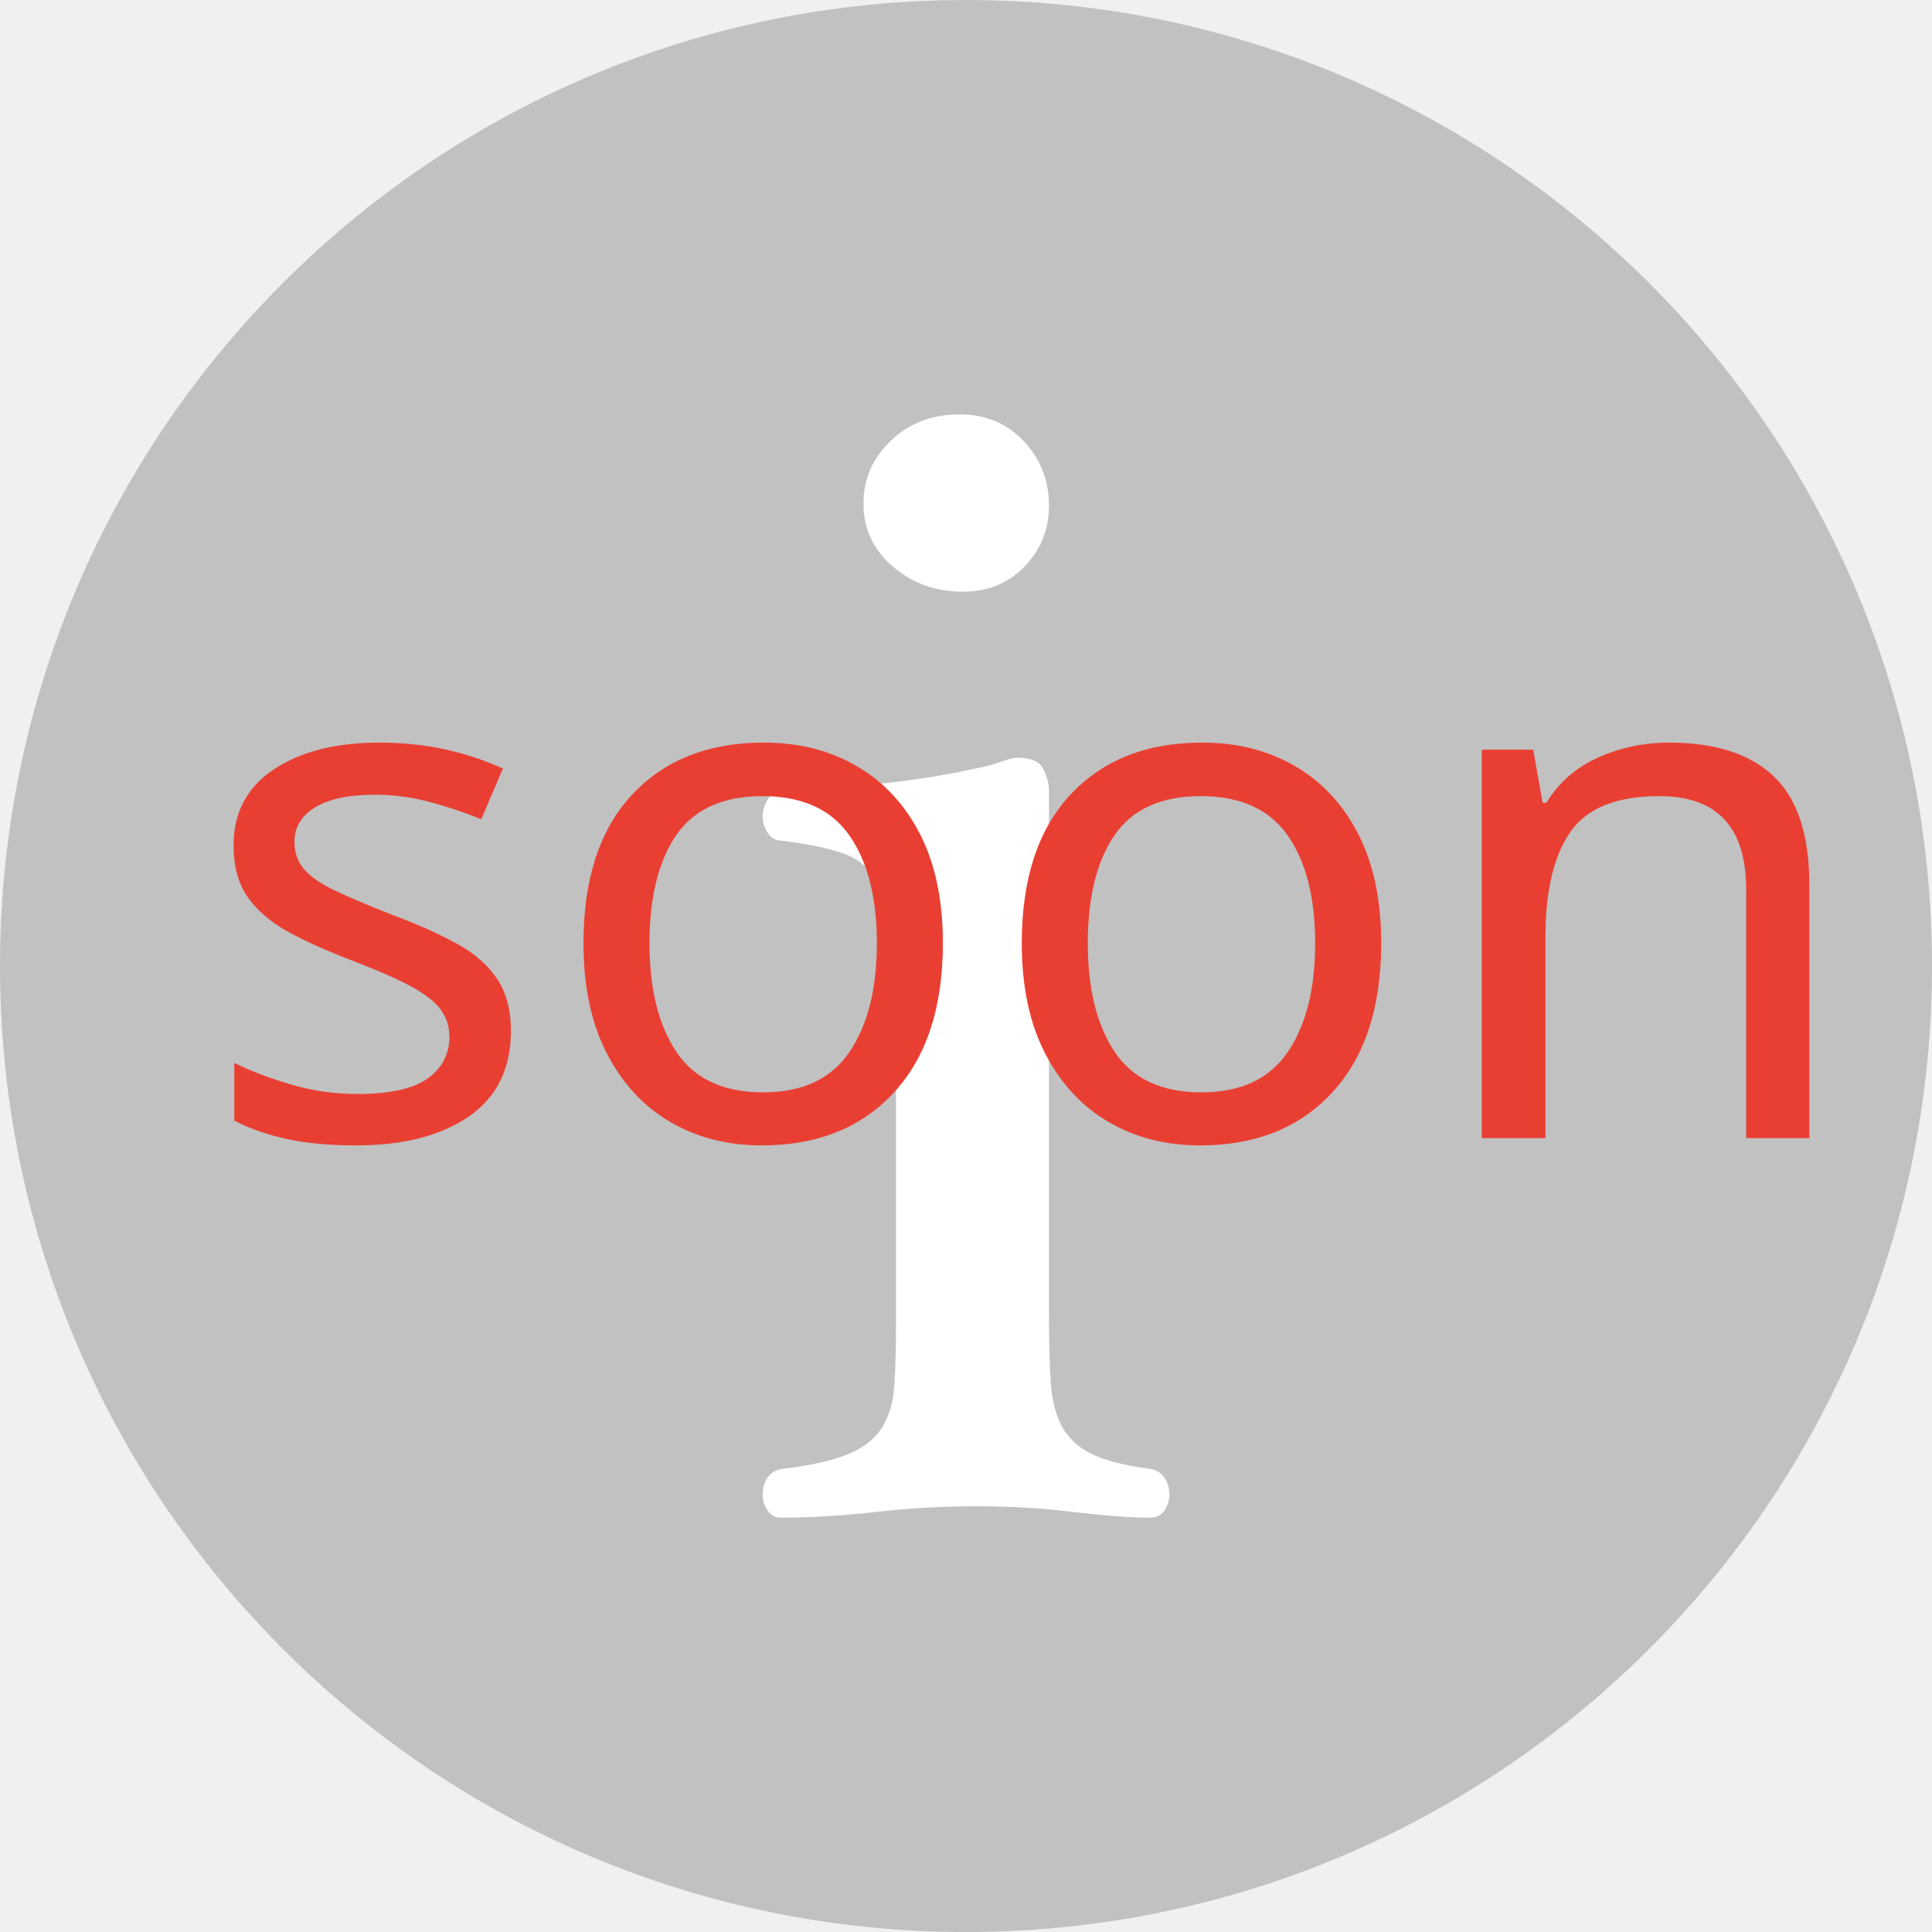
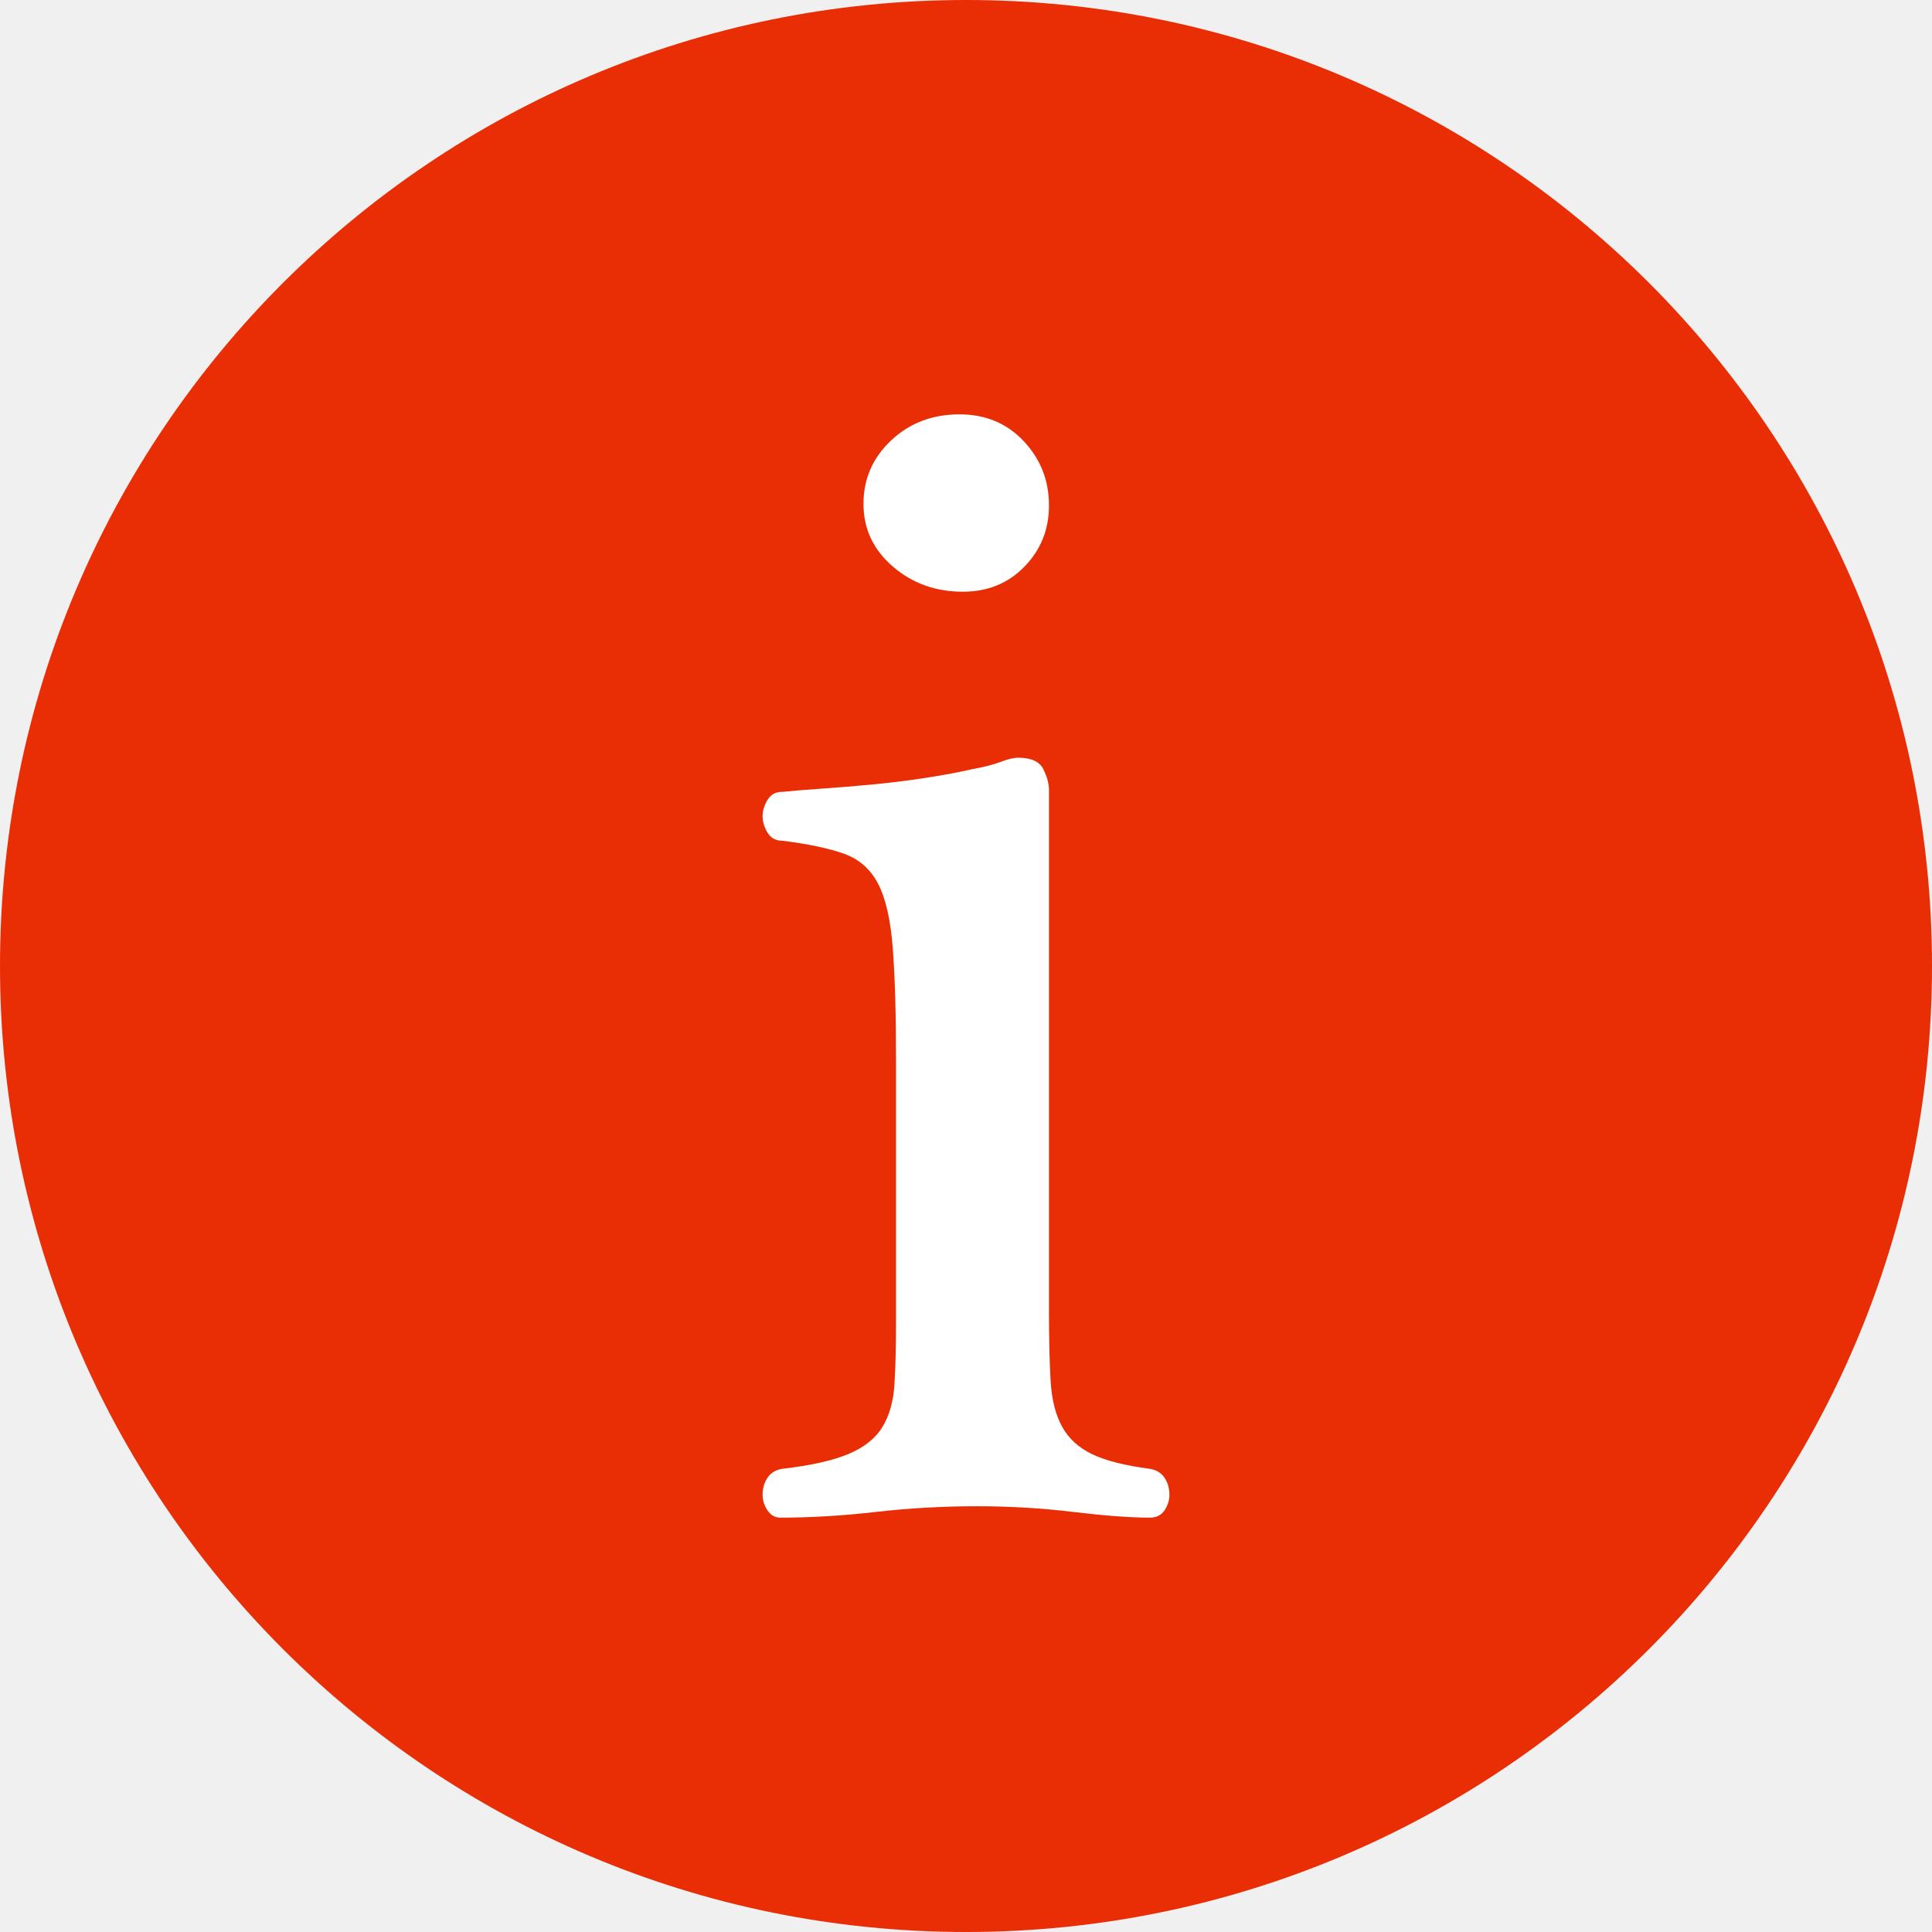
<svg xmlns="http://www.w3.org/2000/svg" width="100%" height="100%" viewBox="0 0 128 128" version="1.1" xml:space="preserve" style="fill-rule:evenodd;clip-rule:evenodd;stroke-linejoin:round;stroke-miterlimit:1.414;">
  <g id="About">
    <g>
-       <circle cx="64" cy="64" r="64" style="fill:#c1c1c1;" />
+       <circle cx="64" cy="64" r="64" style="fill:#e92d05;" />
    </g>
    <path d="M69.498,86.964c0,1.797 0.036,3.306 0.108,4.528c0.072,1.222 0.324,2.228 0.755,3.019c0.431,0.79 1.096,1.401 1.994,1.832c0.899,0.432 2.175,0.755 3.828,0.971c0.431,0.072 0.754,0.269 0.97,0.593c0.216,0.323 0.323,0.7 0.323,1.132c0,0.359 -0.107,0.7 -0.323,1.024c-0.216,0.323 -0.539,0.485 -0.97,0.485c-1.294,0 -2.983,-0.126 -5.067,-0.377c-2.085,-0.252 -4.205,-0.378 -6.361,-0.378c-2.3,0 -4.546,0.126 -6.739,0.378c-2.192,0.251 -4.294,0.377 -6.306,0.377c-0.36,0 -0.647,-0.162 -0.863,-0.485c-0.216,-0.324 -0.323,-0.665 -0.323,-1.024c0,-0.432 0.107,-0.809 0.323,-1.132c0.216,-0.324 0.539,-0.521 0.97,-0.593c1.869,-0.216 3.325,-0.539 4.367,-0.971c1.042,-0.431 1.797,-1.024 2.264,-1.779c0.467,-0.754 0.736,-1.689 0.808,-2.803c0.072,-1.114 0.108,-2.497 0.108,-4.15l0,-17.358c0,-3.091 -0.072,-5.57 -0.215,-7.439c-0.144,-1.869 -0.468,-3.288 -0.971,-4.258c-0.503,-0.971 -1.258,-1.636 -2.264,-1.995c-1.006,-0.359 -2.372,-0.647 -4.097,-0.862c-0.431,0 -0.754,-0.18 -0.97,-0.54c-0.216,-0.359 -0.323,-0.718 -0.323,-1.078c0,-0.359 0.107,-0.718 0.323,-1.078c0.216,-0.359 0.539,-0.539 0.97,-0.539c0.719,-0.072 1.6,-0.144 2.642,-0.215c1.042,-0.072 2.138,-0.162 3.288,-0.27c1.15,-0.108 2.318,-0.251 3.504,-0.431c1.186,-0.18 2.246,-0.378 3.18,-0.593c0.791,-0.144 1.42,-0.306 1.887,-0.485c0.467,-0.18 0.844,-0.27 1.132,-0.27c0.862,0 1.419,0.252 1.671,0.755c0.252,0.503 0.377,0.97 0.377,1.401l0,34.608Zm-5.714,-47.761c-1.796,0 -3.342,-0.557 -4.635,-1.671c-1.294,-1.114 -1.941,-2.497 -1.941,-4.15c0,-1.653 0.611,-3.055 1.833,-4.205c1.222,-1.15 2.731,-1.725 4.528,-1.725c1.725,0 3.144,0.593 4.258,1.779c1.114,1.186 1.671,2.605 1.671,4.258c0,1.582 -0.539,2.929 -1.617,4.043c-1.078,1.114 -2.444,1.671 -4.097,1.671Z" style="fill:#fff;fill-rule:nonzero;" />
-     <text x="13.023px" y="75.402px" style="font-family:'Futura-Medium', 'Futura', sans-serif;font-weight:500;font-size:48px;fill:#e93f33;">soon</text>
  </g>
</svg>
